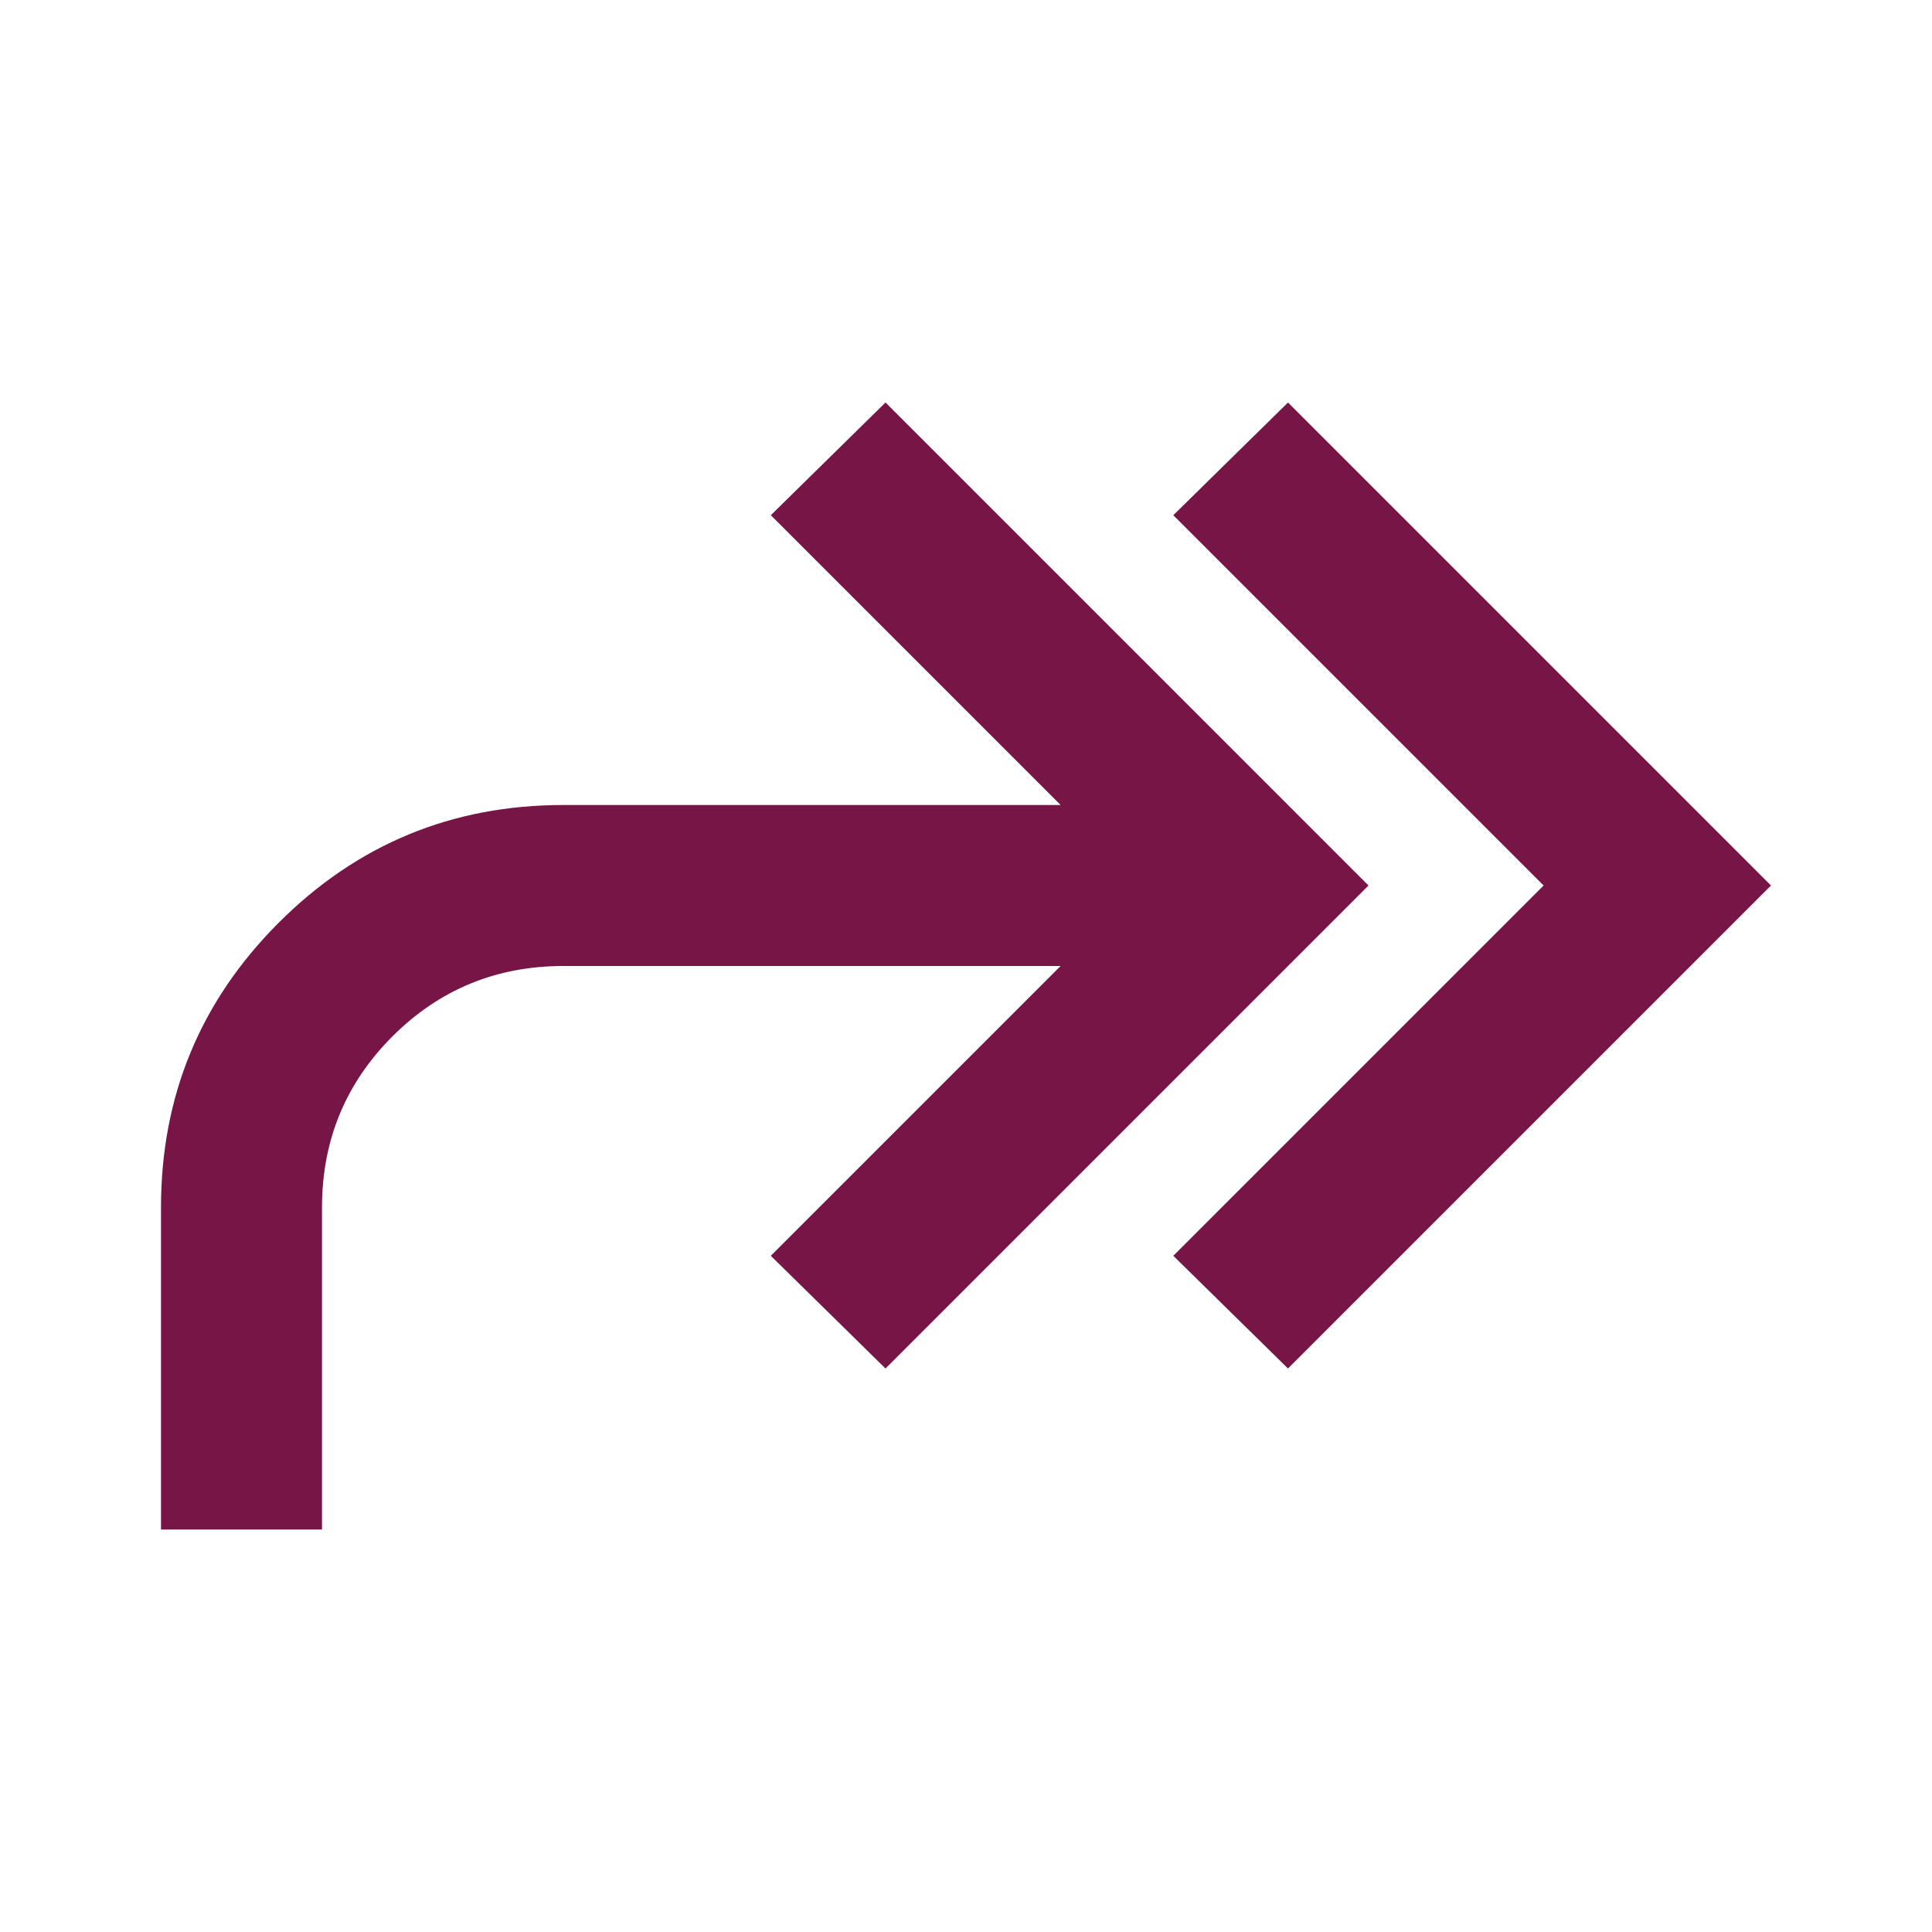
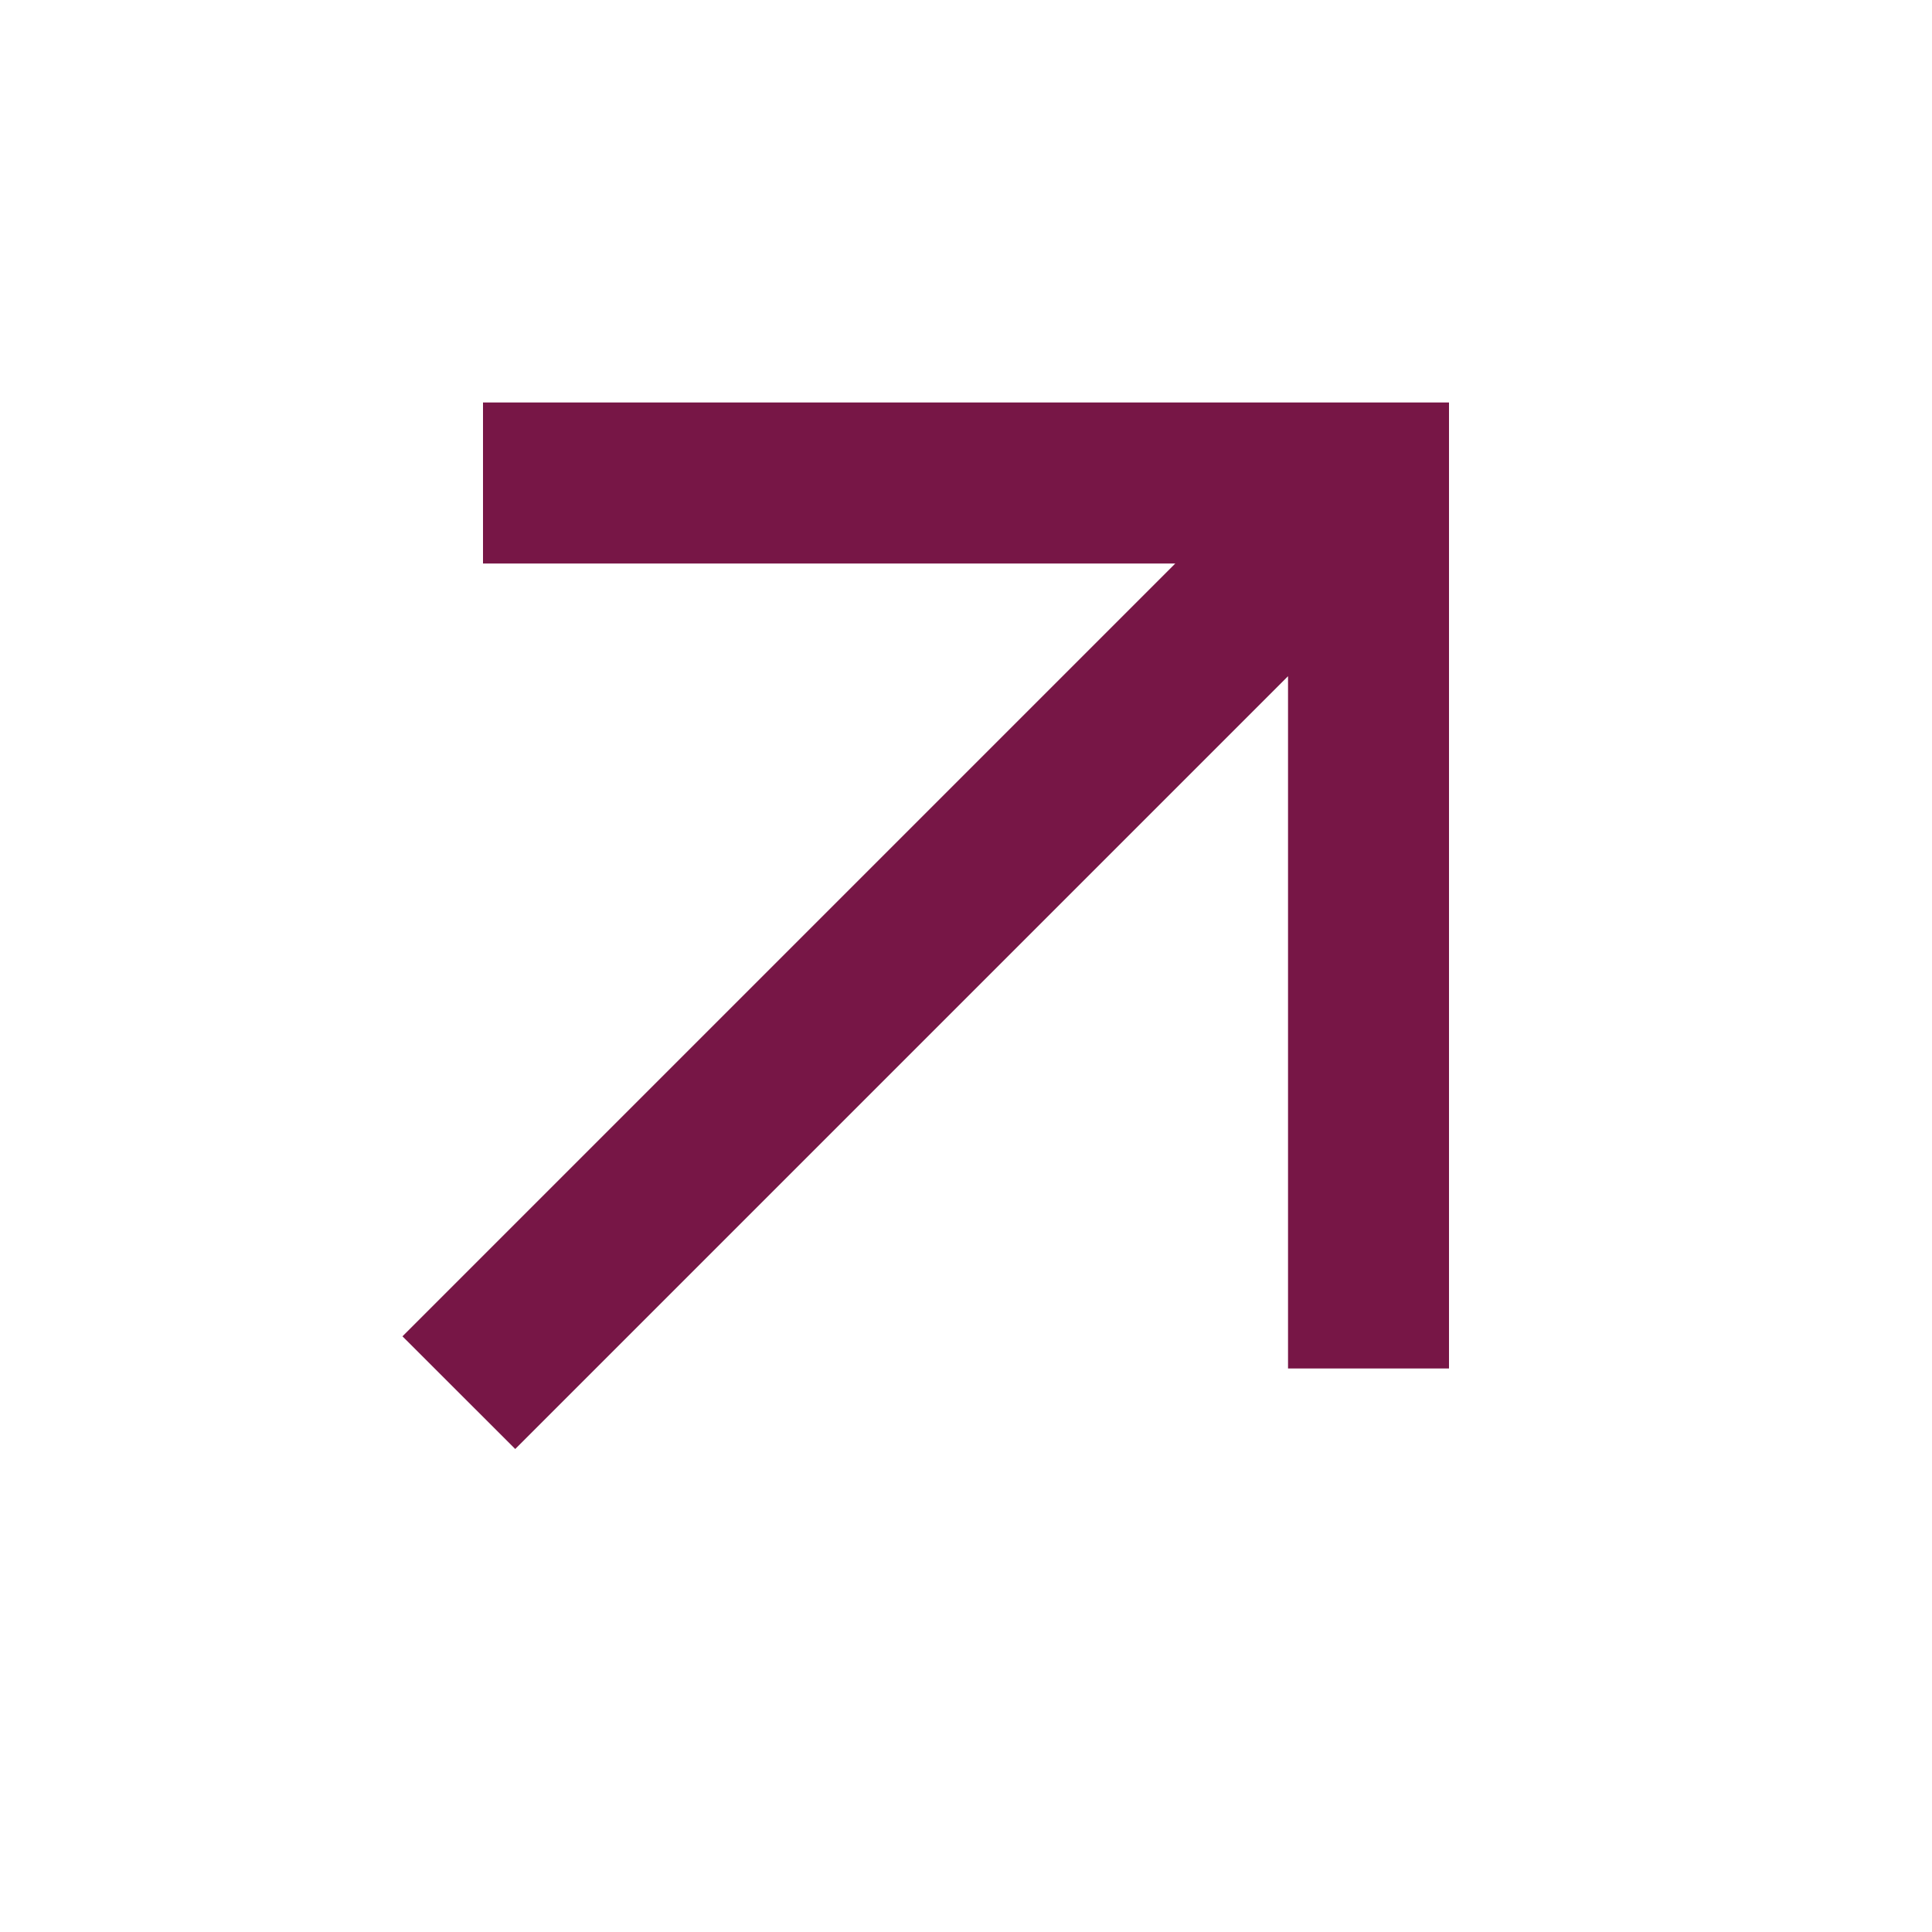
- <svg xmlns="http://www.w3.org/2000/svg" width="27" height="27" viewBox="0 0 27 27" fill="none">
-   <g id="forward">
-     <mask id="mask0_1972_2797" style="mask-type:alpha" maskUnits="userSpaceOnUse" x="0" y="0" width="27" height="27">
-       <rect id="Bounding box" width="27" height="27" fill="#D9D9D9" />
-     </mask>
-     <g mask="url(#mask0_1972_2797)">
-       <path id="forward_2" d="M18 19.125L16.397 17.55L21.572 12.375L16.397 7.2L18 5.625L24.75 12.375L18 19.125ZM2.25 21.375V16.875C2.25 15.319 2.798 13.992 3.895 12.895C4.992 11.798 6.319 11.25 7.875 11.25H14.822L10.772 7.2L12.375 5.625L19.125 12.375L12.375 19.125L10.772 17.55L14.822 13.5H7.875C6.938 13.5 6.141 13.828 5.484 14.484C4.828 15.141 4.5 15.938 4.5 16.875V21.375H2.25Z" fill="#771646" />
-     </g>
+ <svg xmlns="http://www.w3.org/2000/svg" width="22" height="22" viewBox="0 0 22 22" fill="none">
+   <mask id="mask0_2444_1281" style="mask-type:alpha" maskUnits="userSpaceOnUse" x="0" y="0" width="22" height="22">
+     <rect width="22" height="22" fill="#D9D9D9" />
+   </mask>
+   <g mask="url(#mask0_2444_1281)">
+     <path d="M5.867 16.5L4.583 15.217L13.383 6.417H5.5V4.583H16.5V15.583H14.667V7.7L5.867 16.5Z" fill="#771646" />
  </g>
</svg>
